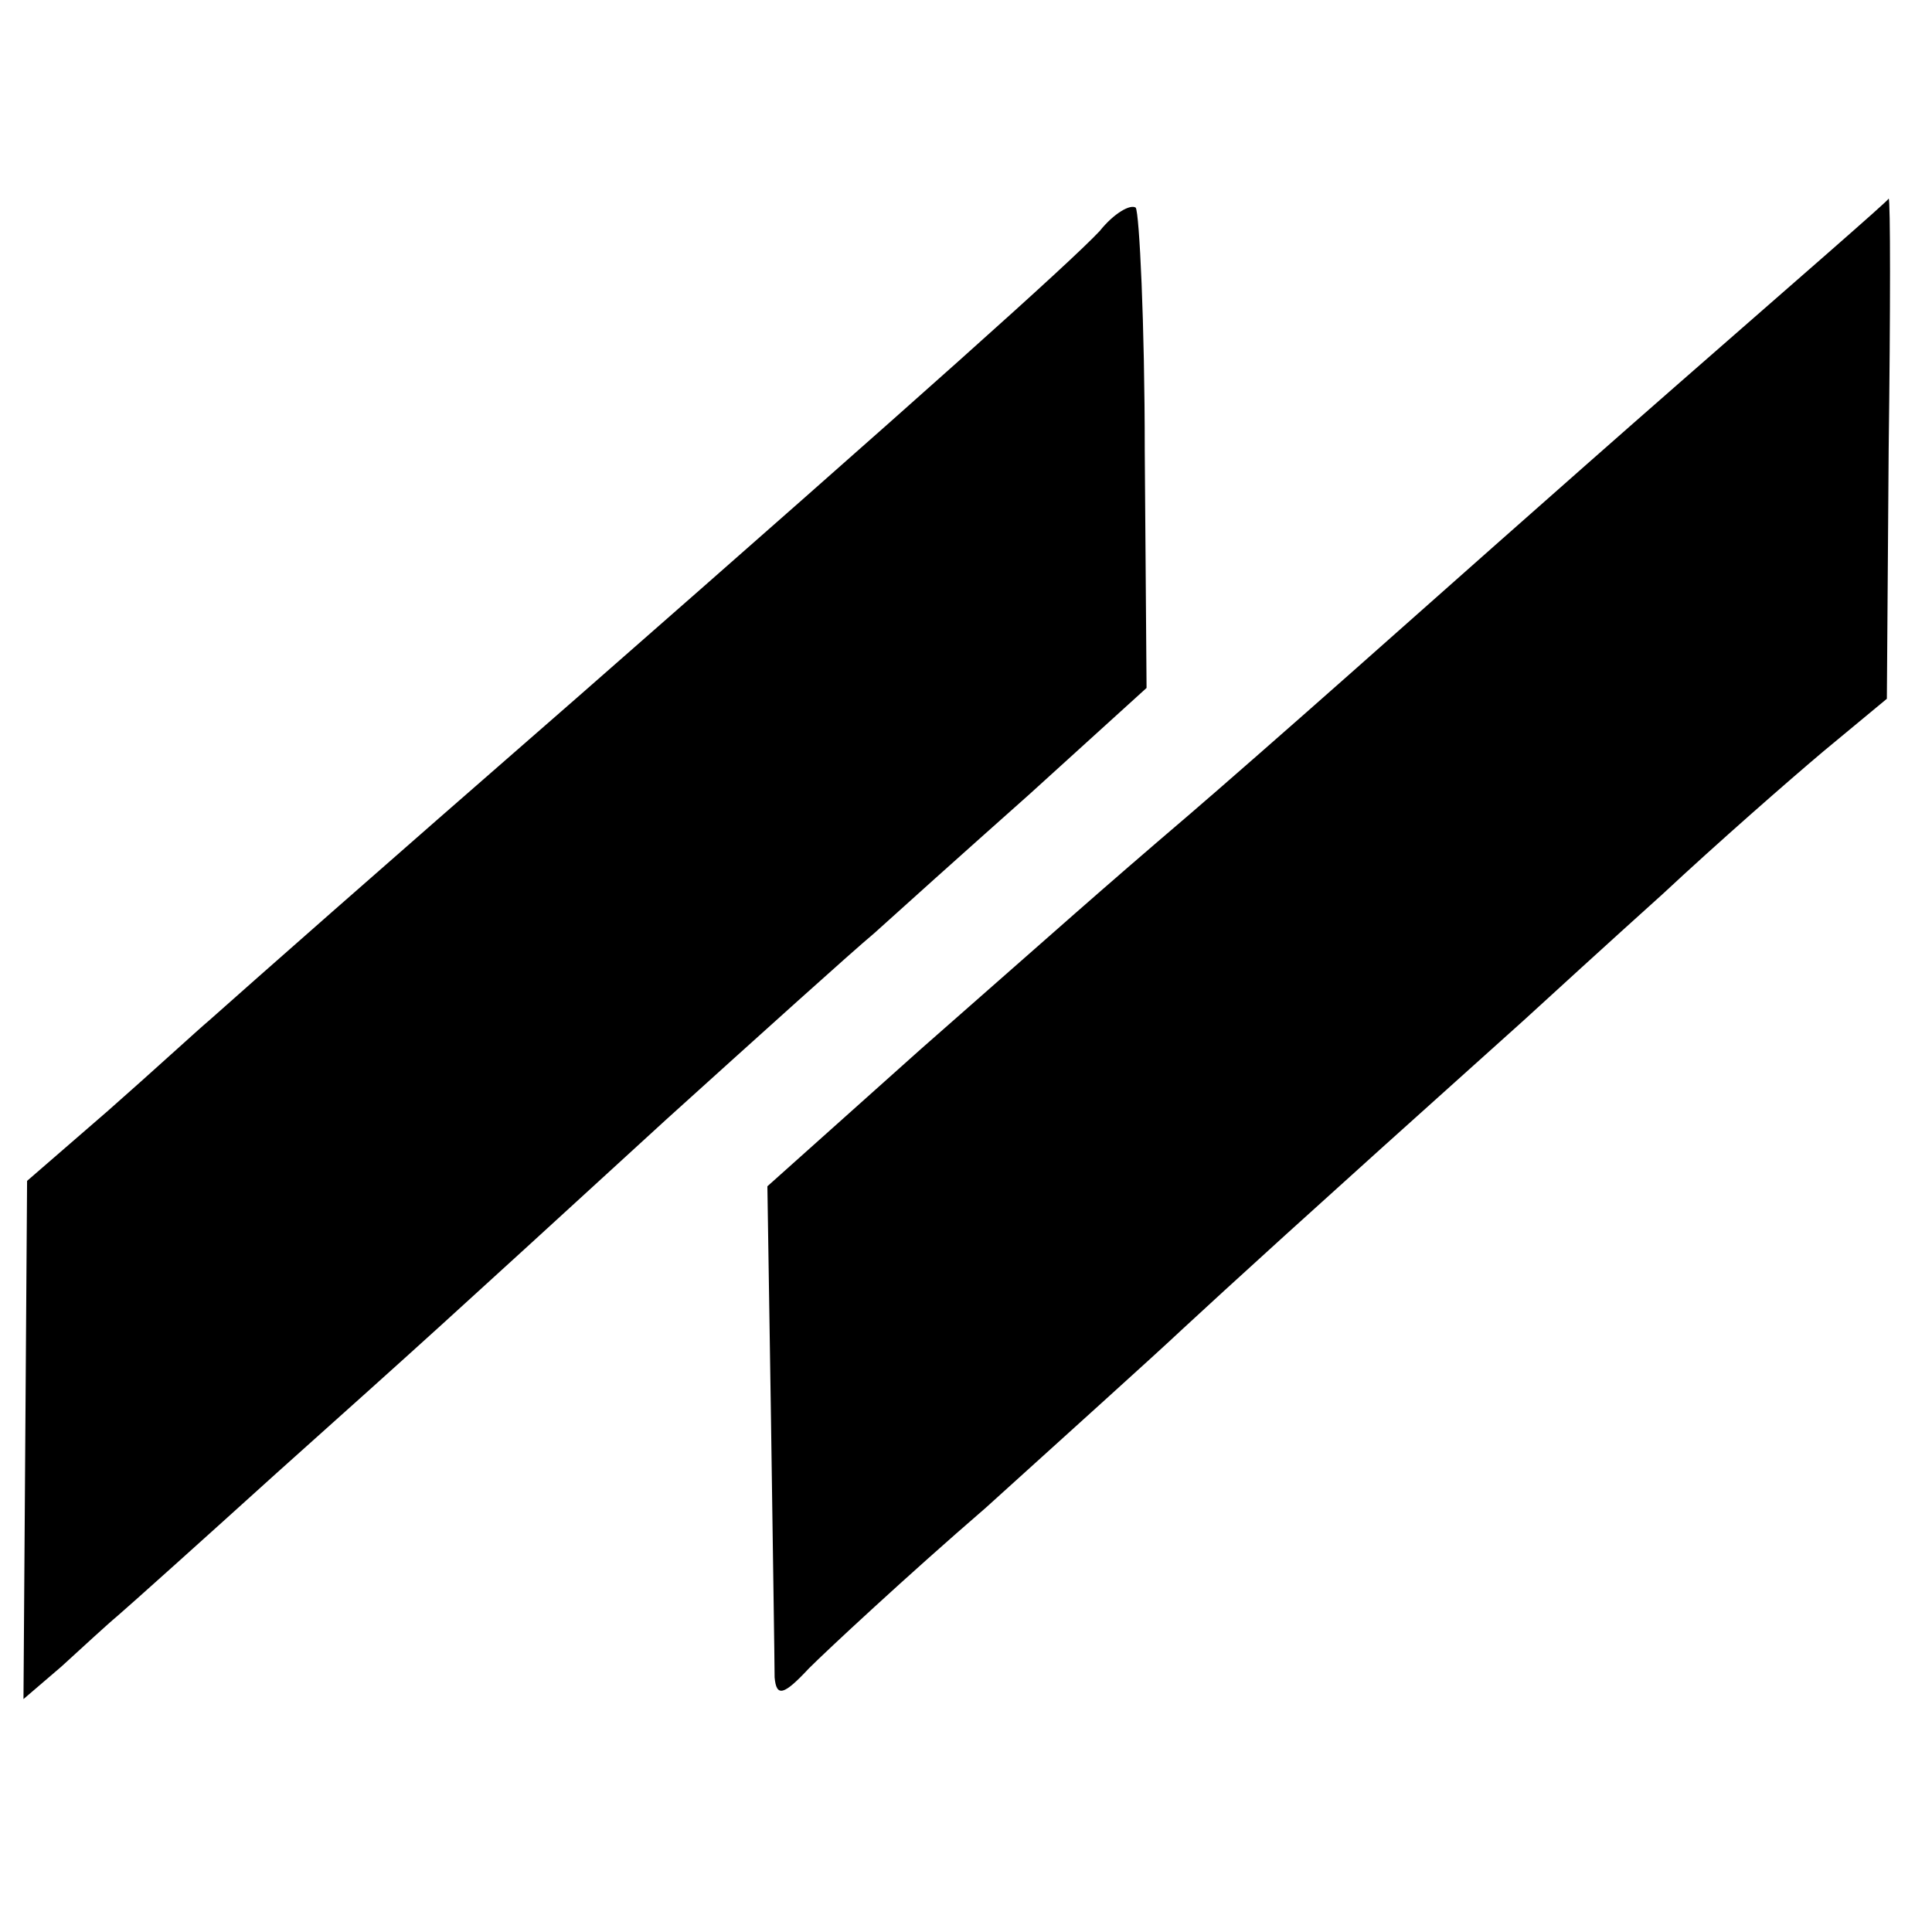
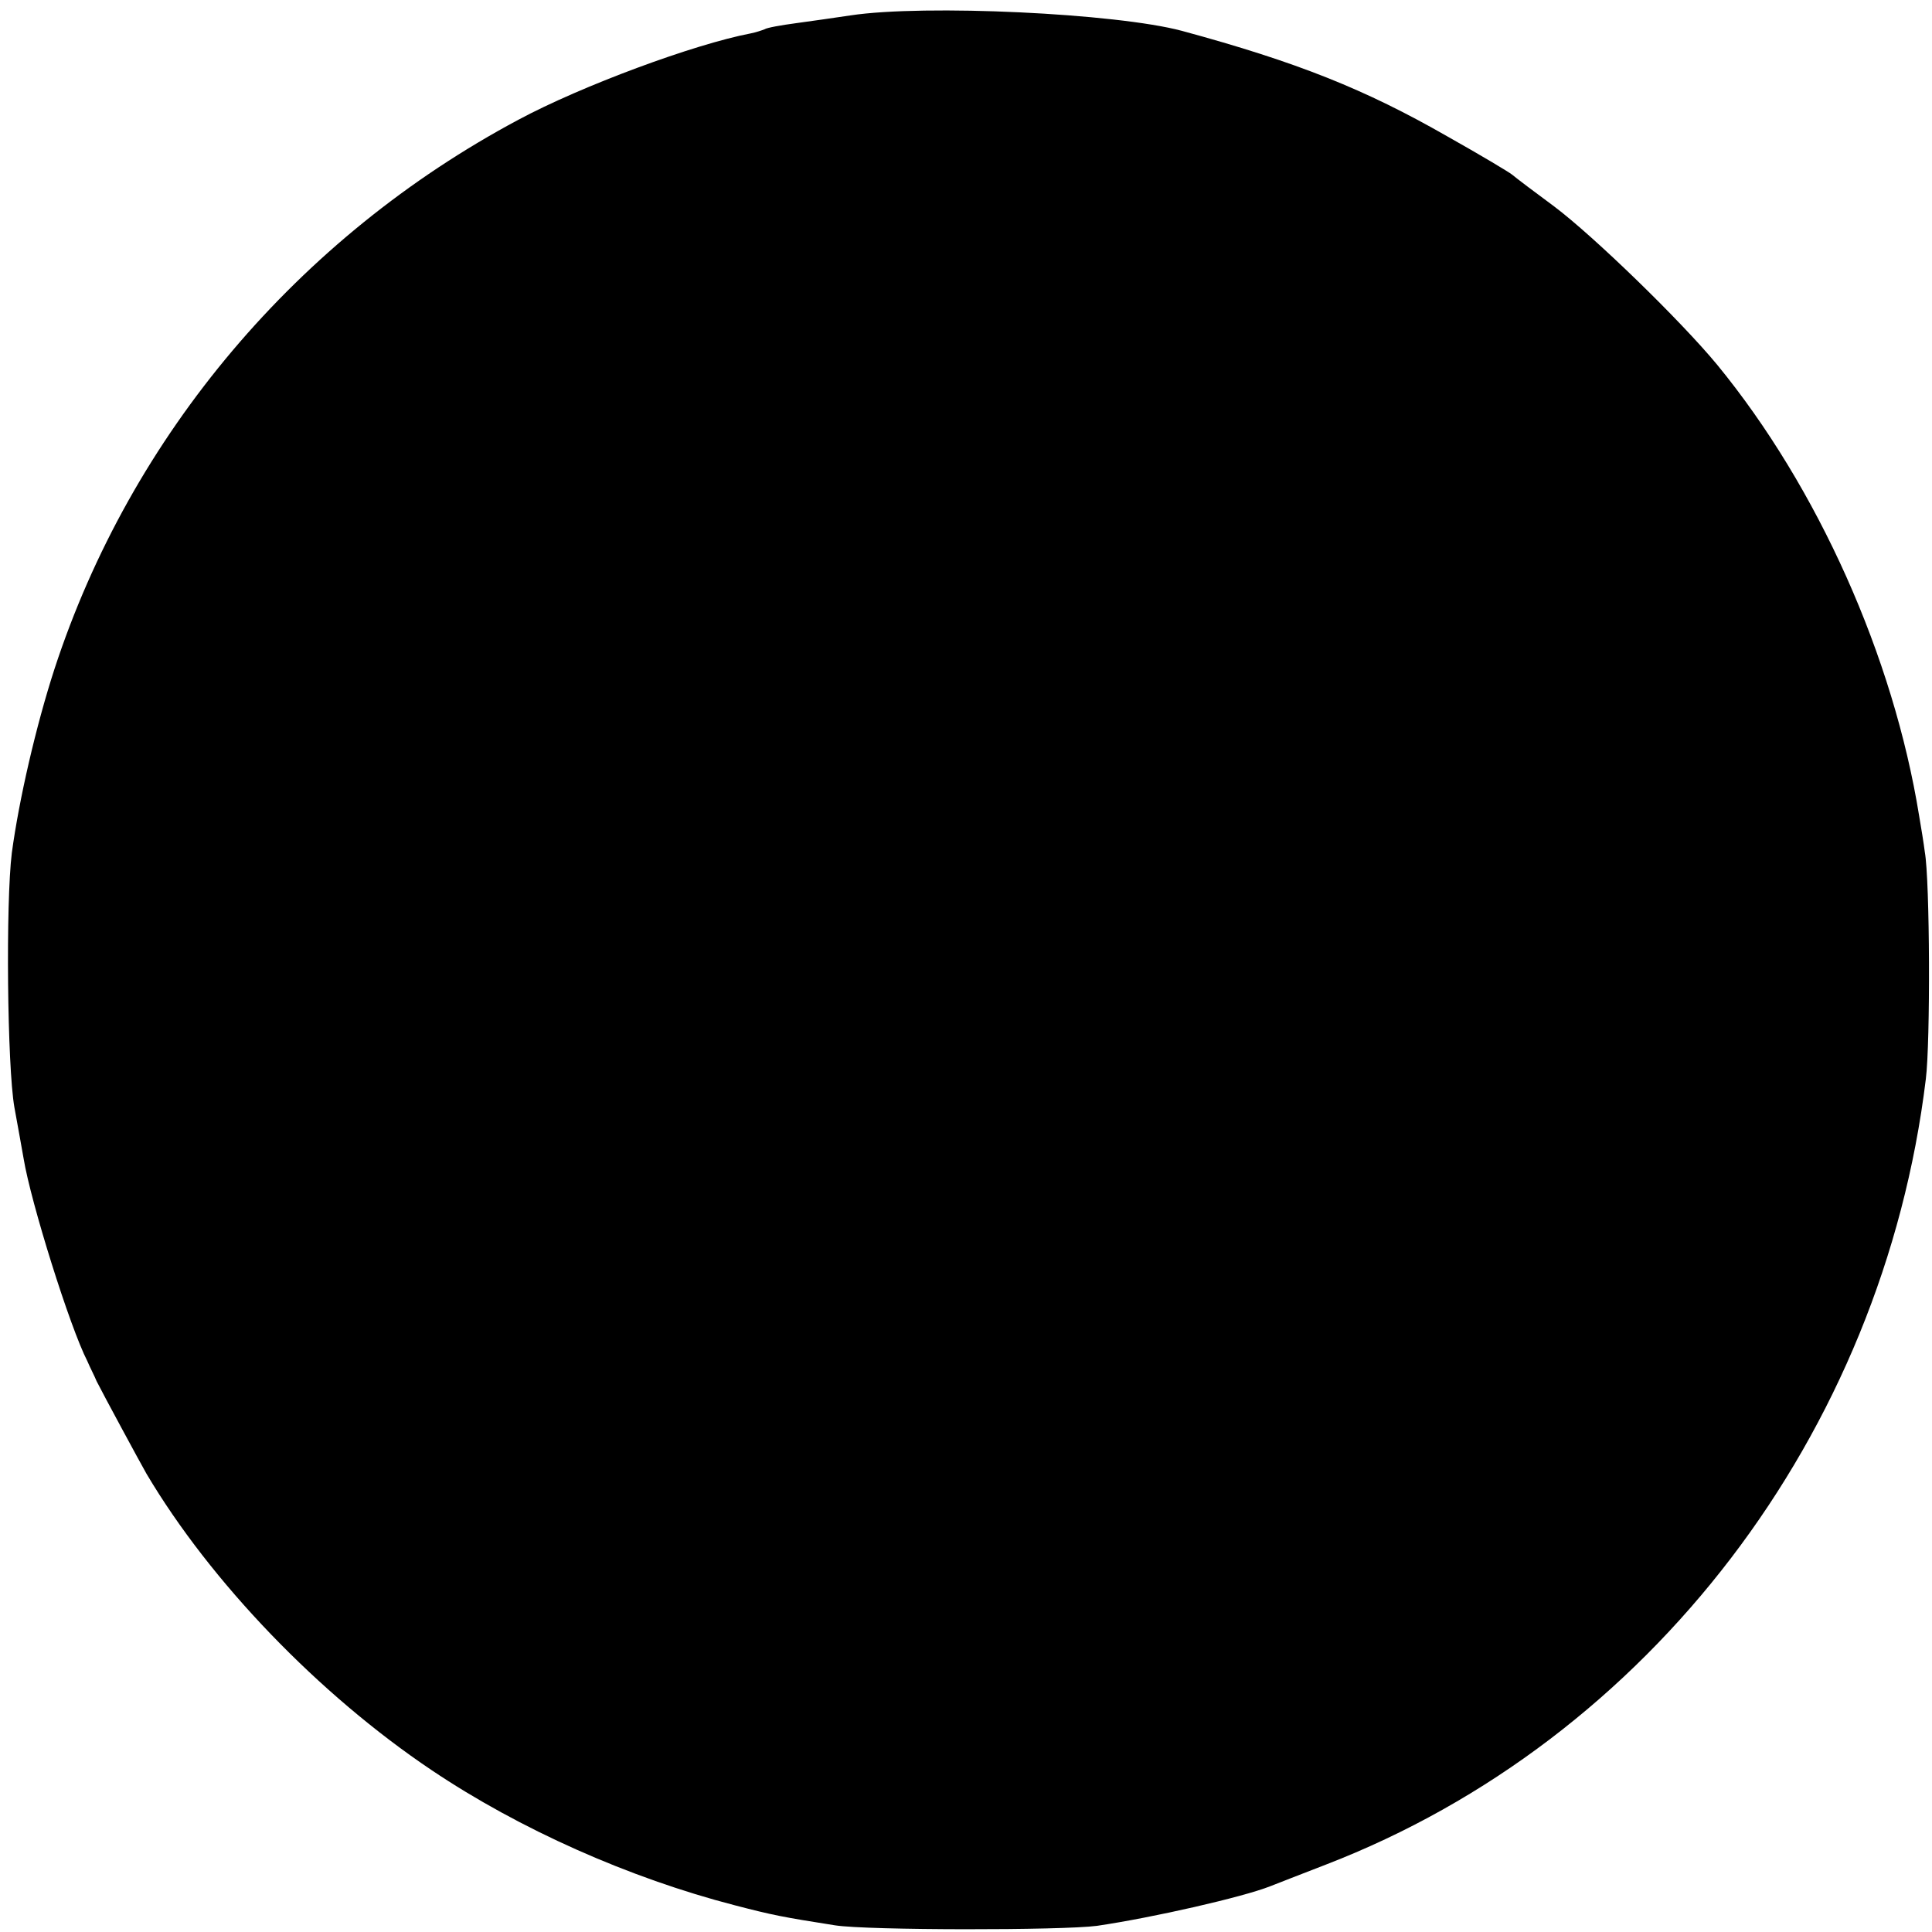
- <svg xmlns="http://www.w3.org/2000/svg" version="1.0" width="107pt" height="107pt" viewBox="0 0 107 107" preserveAspectRatio="xMidYMid meet">
-   <g transform="translate(0,107) scale(0.1,-0.1)" fill="#000000" stroke="none">
-     <path d="M609 942 c-17 -18 -95 -88 -289 -258 -117 -102 -177 -155 -204 -179 -6 -5 -31 -28 -56 -50 l-45 -39 -1 -144 -1 -143 21 18 c11 10 25 23 31 28 7 6 46 41 88 79 86 77 86 77 216 196 52 47 103 93 115 103 11 10 50 45 86 77 l65 59 -1 131 c0 71 -3 132 -5 135 -3 2 -12 -3 -20 -13z" />
-     <path d="M929 857 c-64 -56 -145 -128 -180 -159 -35 -31 -75 -66 -89 -78 -55 -47 -68 -59 -150 -131 l-85 -76 2 -129 c1 -71 2 -135 2 -143 1 -11 5 -10 19 5 10 10 54 51 98 89 43 39 92 83 109 99 26 24 63 58 189 171 12 11 47 43 77 70 30 28 70 63 89 79 l35 29 1 138 c1 77 1 139 0 139 0 -1 -53 -47 -117 -103z" />
+ <svg xmlns="http://www.w3.org/2000/svg" version="1.0" width="376pt" height="376pt" viewBox="0 0 376 376" preserveAspectRatio="xMidYMid meet">
+   <g transform="translate(0,376) scale(0.1,-0.1)" fill="#000000" stroke="none">
+     <path d="M1655 3730 c-27 -4 -75 -11 -105 -15 -30 -4 -58 -9 -62 -12 -5 -2 -17 -6 -27 -8 -110 -21 -329 -102 -452 -168 -429 -229 -754 -613 -903 -1069 -36 -111 -69 -254 -83 -358 -12 -97 -9 -415 5 -495 7 -38 15 -83 18 -100 14 -85 90 -328 124 -394 5 -12 14 -29 18 -39 12 -24 85 -159 97 -180 125 -211 336 -430 555 -577 171 -115 385 -210 590 -263 73 -19 93 -23 195 -39 63 -10 443 -10 510 -1 109 16 284 56 337 77 13 5 61 24 108 42 630 243 1084 838 1168 1529 9 72 8 386 -2 442 -2 16 -7 47 -11 70 -50 310 -197 639 -393 878 -71 86 -240 250 -317 308 -38 28 -75 56 -82 62 -6 5 -63 39 -127 75 -159 91 -291 144 -516 205 -127 34 -500 52 -645 30z" />
  </g>
</svg>
